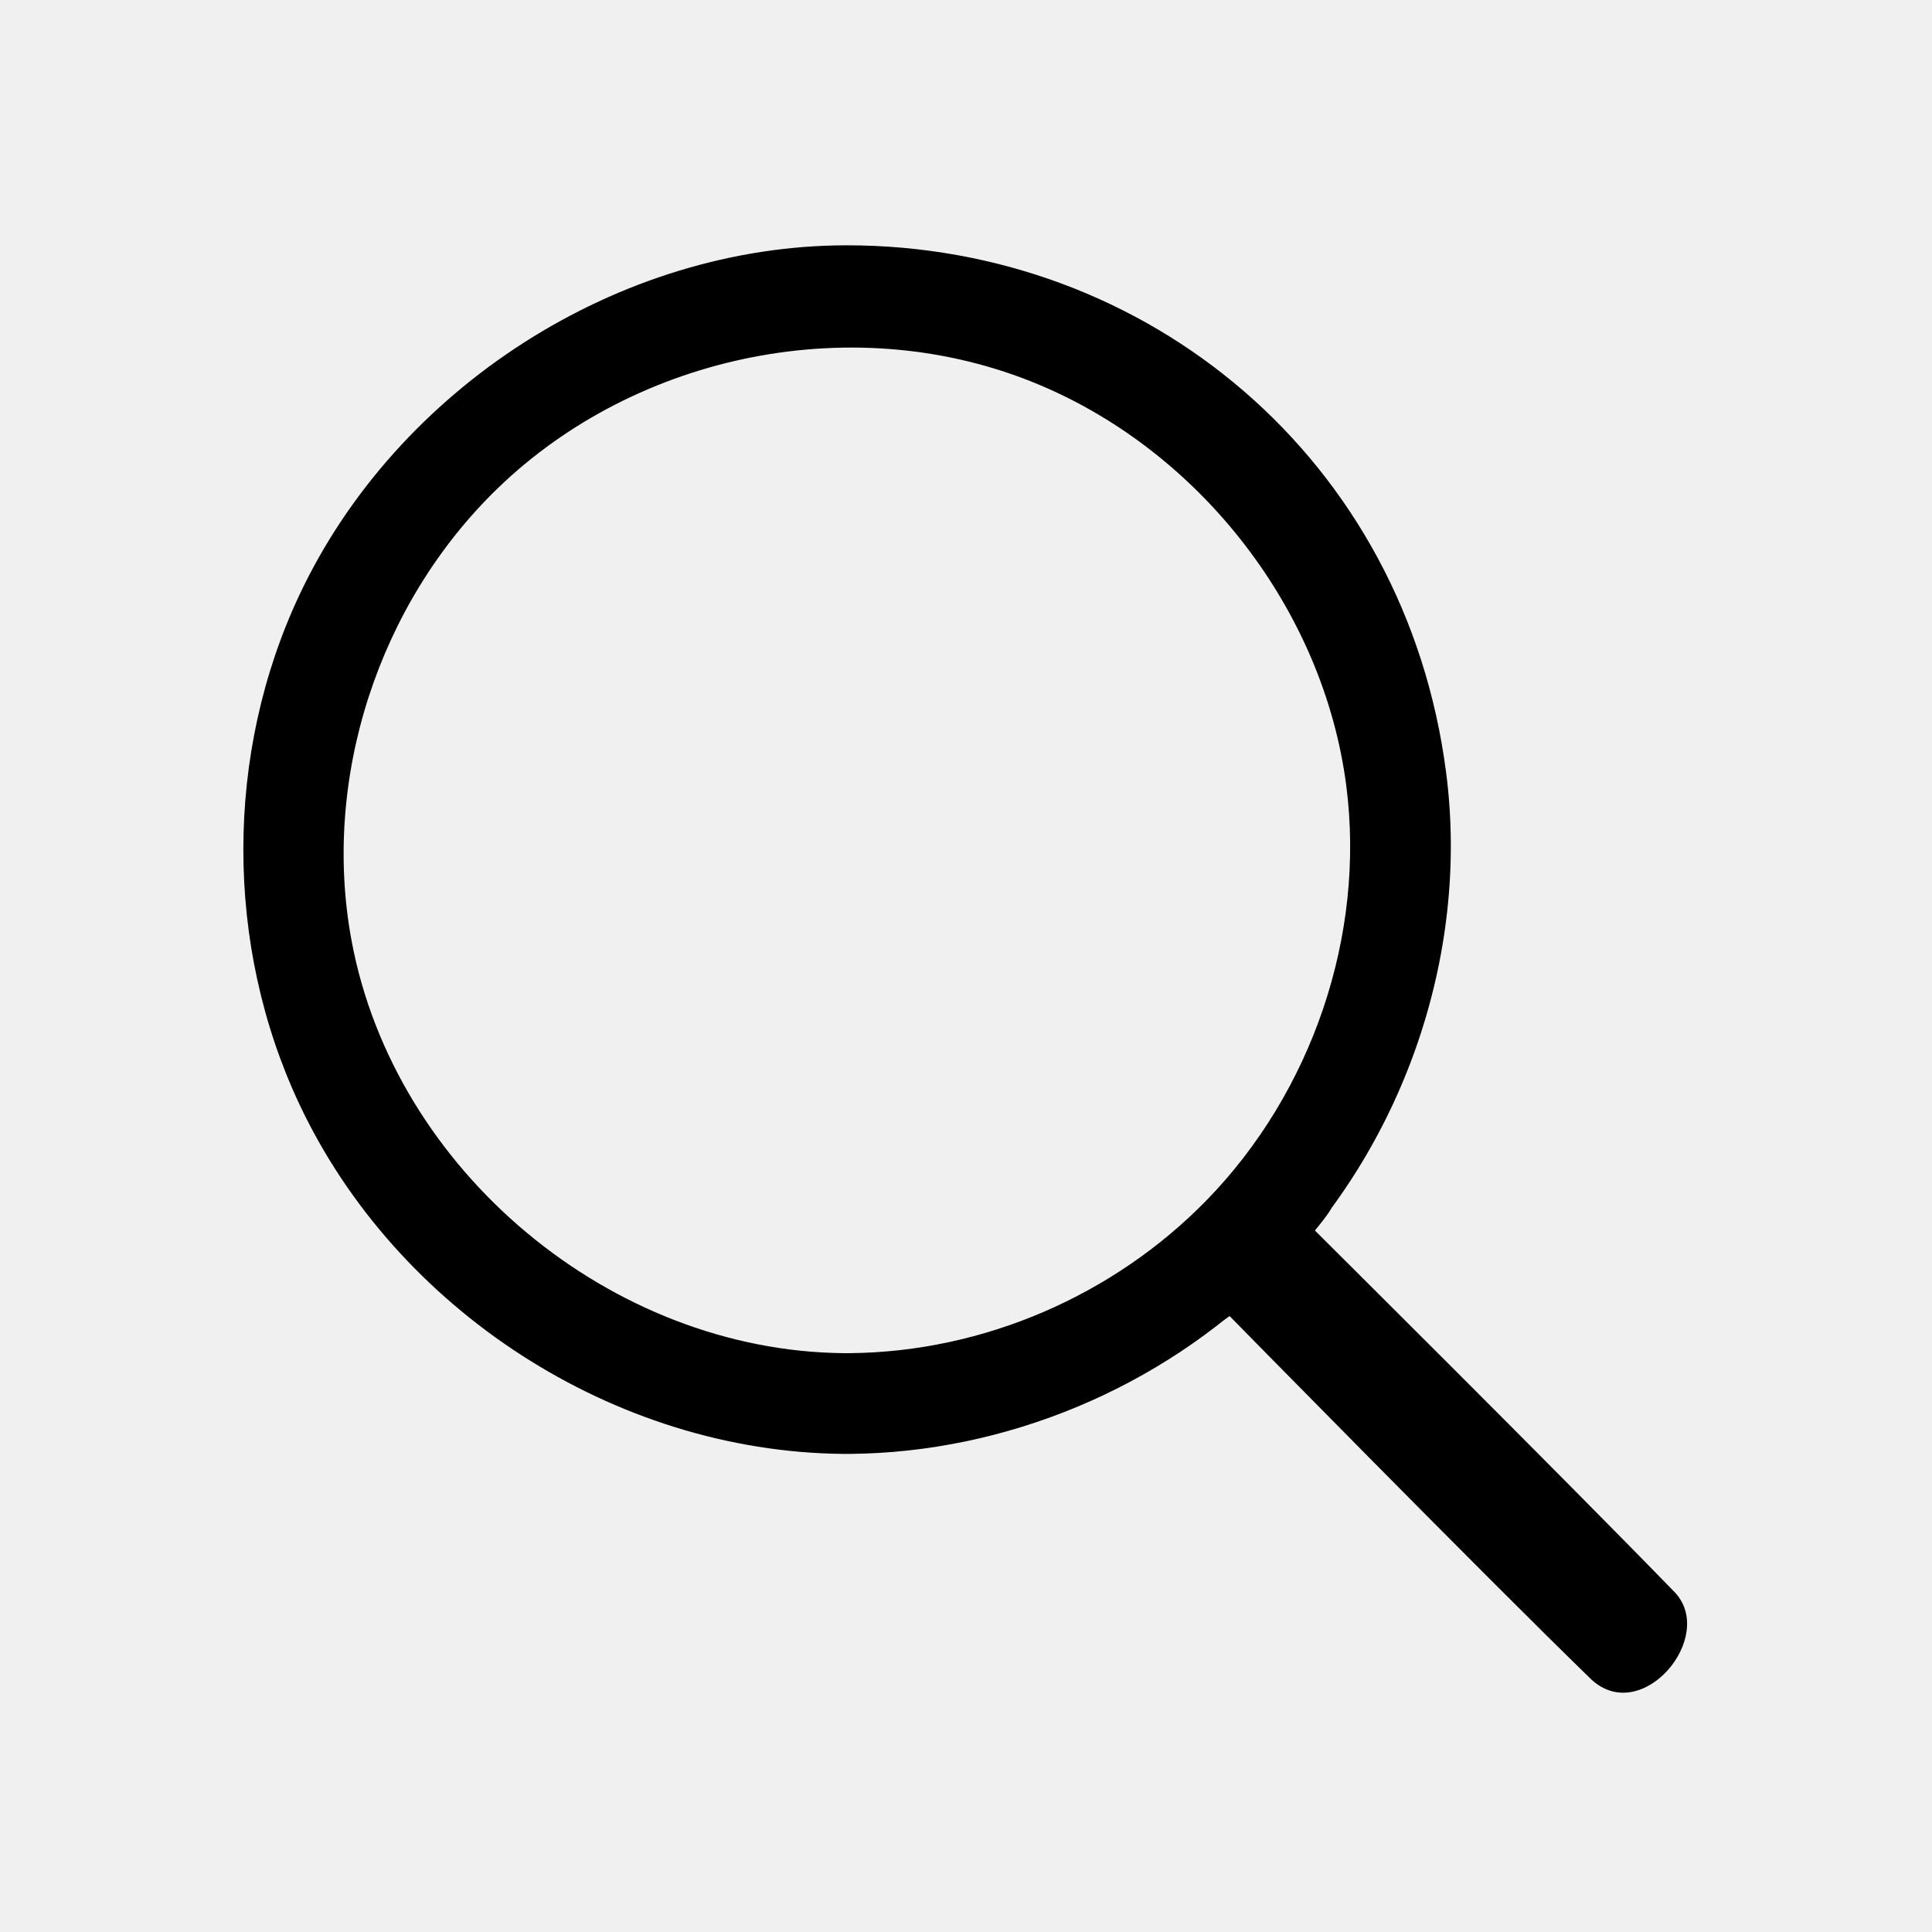
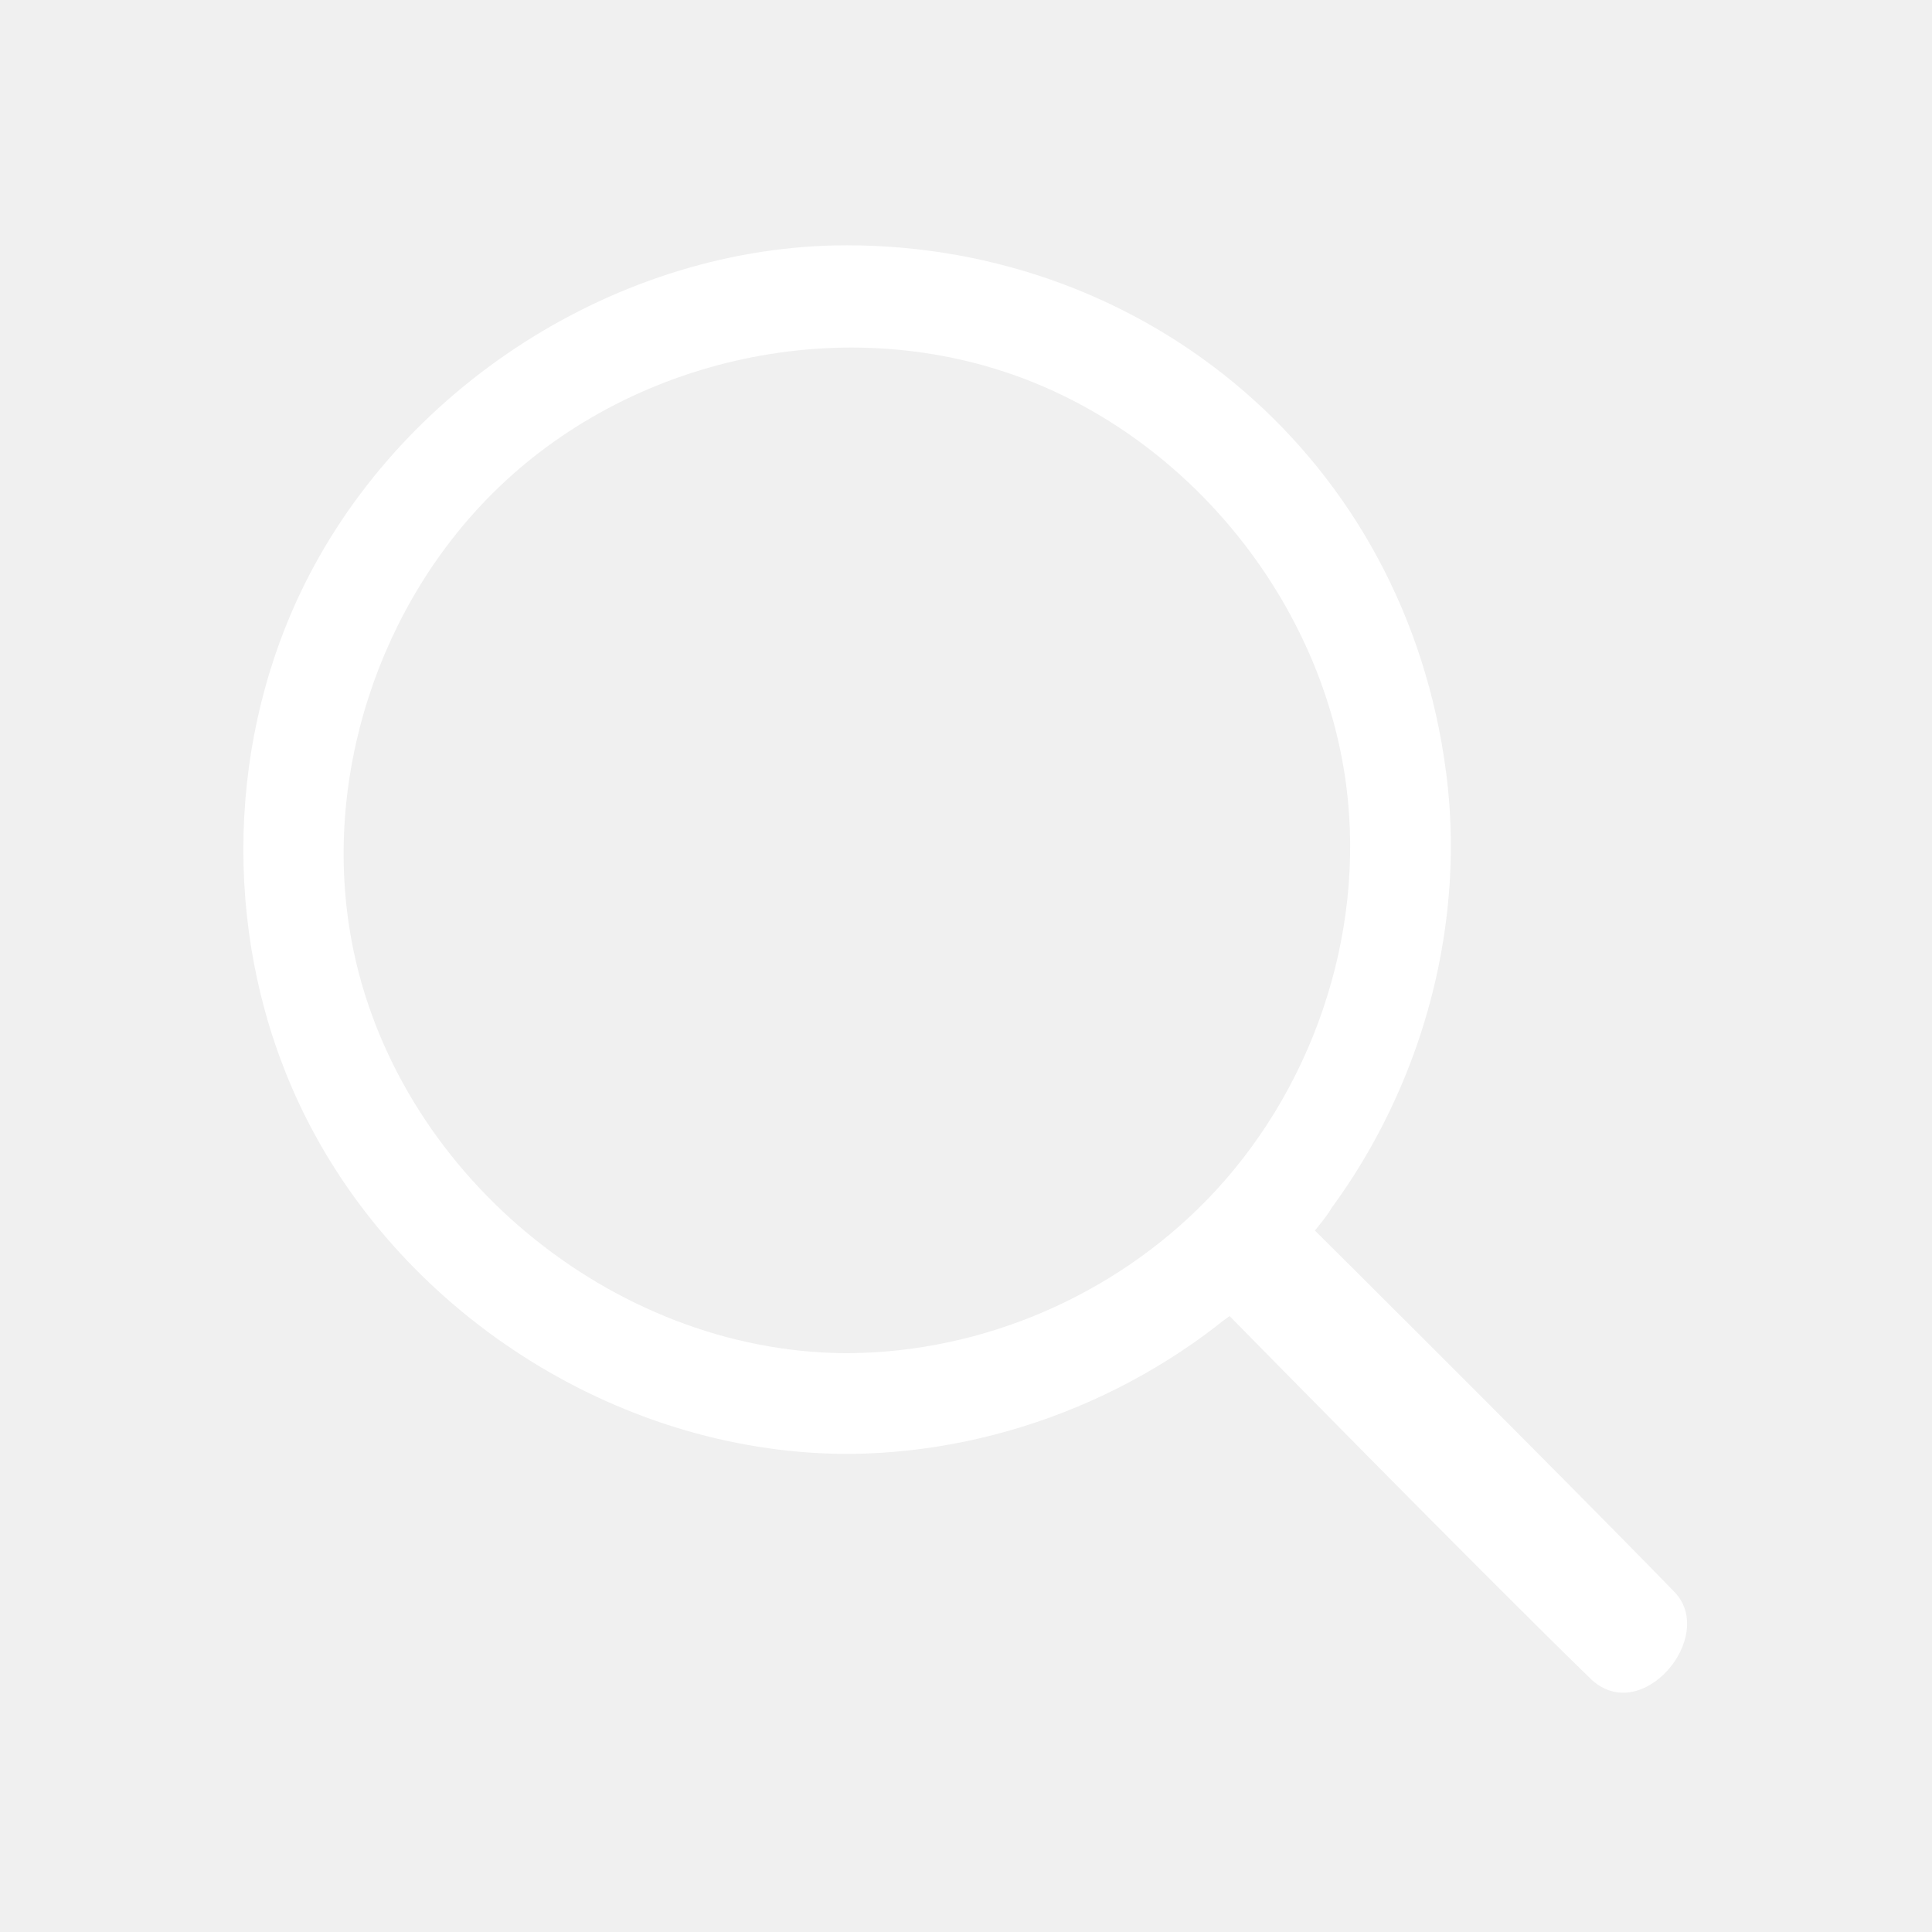
- <svg xmlns="http://www.w3.org/2000/svg" width="100%" height="100%" viewBox="0 0 64 64" version="1.1" xml:space="preserve" style="fill-rule:evenodd;clip-rule:evenodd;stroke-linejoin:round;stroke-miterlimit:2;">
+ <svg xmlns="http://www.w3.org/2000/svg" fill="#ffffff" width="100%" height="100%" viewBox="0 0 64 64" version="1.1" xml:space="preserve" style="fill-rule:evenodd;clip-rule:evenodd;stroke-linejoin:round;stroke-miterlimit:2;">
  <rect id="Icons" x="-640" y="-128" width="1280" height="800" style="fill:none;" />
  <g id="Icons1">
-     <g id="Strike" />
-     <g id="H1" />
-     <g id="H2" />
-     <g id="H3" />
-     <g id="list-ul" />
-     <g id="hamburger-1" />
-     <g id="hamburger-2" />
-     <g id="list-ol" />
-     <g id="list-task" />
-     <g id="trash" />
-     <g id="vertical-menu" />
-     <g id="horizontal-menu" />
-     <g id="sidebar-2" />
-     <g id="Pen" />
-     <g id="Pen1" />
-     <g id="clock" />
-     <g id="external-link" />
-     <g id="hr" />
-     <g id="info" />
-     <g id="warning" />
-     <g id="plus-circle" />
-     <g id="minus-circle" />
-     <g id="vue" />
-     <g id="cog" />
-     <g id="logo" />
-     <g id="eye-slash" />
-     <g id="eye" />
-     <g id="toggle-off" />
-     <g id="shredder" />
    <path d="M39.94,44.142c-3.387,2.507 7.145,-8.263 4.148,-4.169c0.075,-0.006 -0.064,0.221 -0.53,0.79c0,0 8.004,7.95 11.933,11.996c1.364,1.475 -1.097,4.419 -2.769,2.882c-3.558,-3.452 -11.977,-12.031 -11.99,-12.045l-0.792,0.546Z" />
    <path d="M28.179,48.162c5.15,-0.05 10.248,-2.183 13.914,-5.806c4.354,-4.303 6.596,-10.669 5.814,-16.747c-1.34,-10.415 -9.902,-17.483 -19.856,-17.483c-7.563,0 -14.913,4.731 -18.137,11.591c-2.468,5.252 -2.473,11.593 0,16.854c3.201,6.812 10.431,11.518 18.008,11.591c0.086,0 0.172,0 0.257,0Zm-0.236,-3.337c-7.691,-0.074 -14.867,-6.022 -16.294,-13.648c-1.006,-5.376 0.893,-11.194 4.849,-15.012c4.618,-4.459 11.877,-5.952 17.913,-3.425c5.4,2.261 9.442,7.511 10.187,13.295c0.638,4.958 -1.141,10.154 -4.637,13.733c-3.067,3.14 -7.368,5.014 -11.803,5.057c-0.072,0 -0.143,0 -0.215,0Z" style="fill-rule:nonzero;" />
-     <g id="spinner--loading--dots-" />
-     <g id="react" />
  </g>
</svg>
